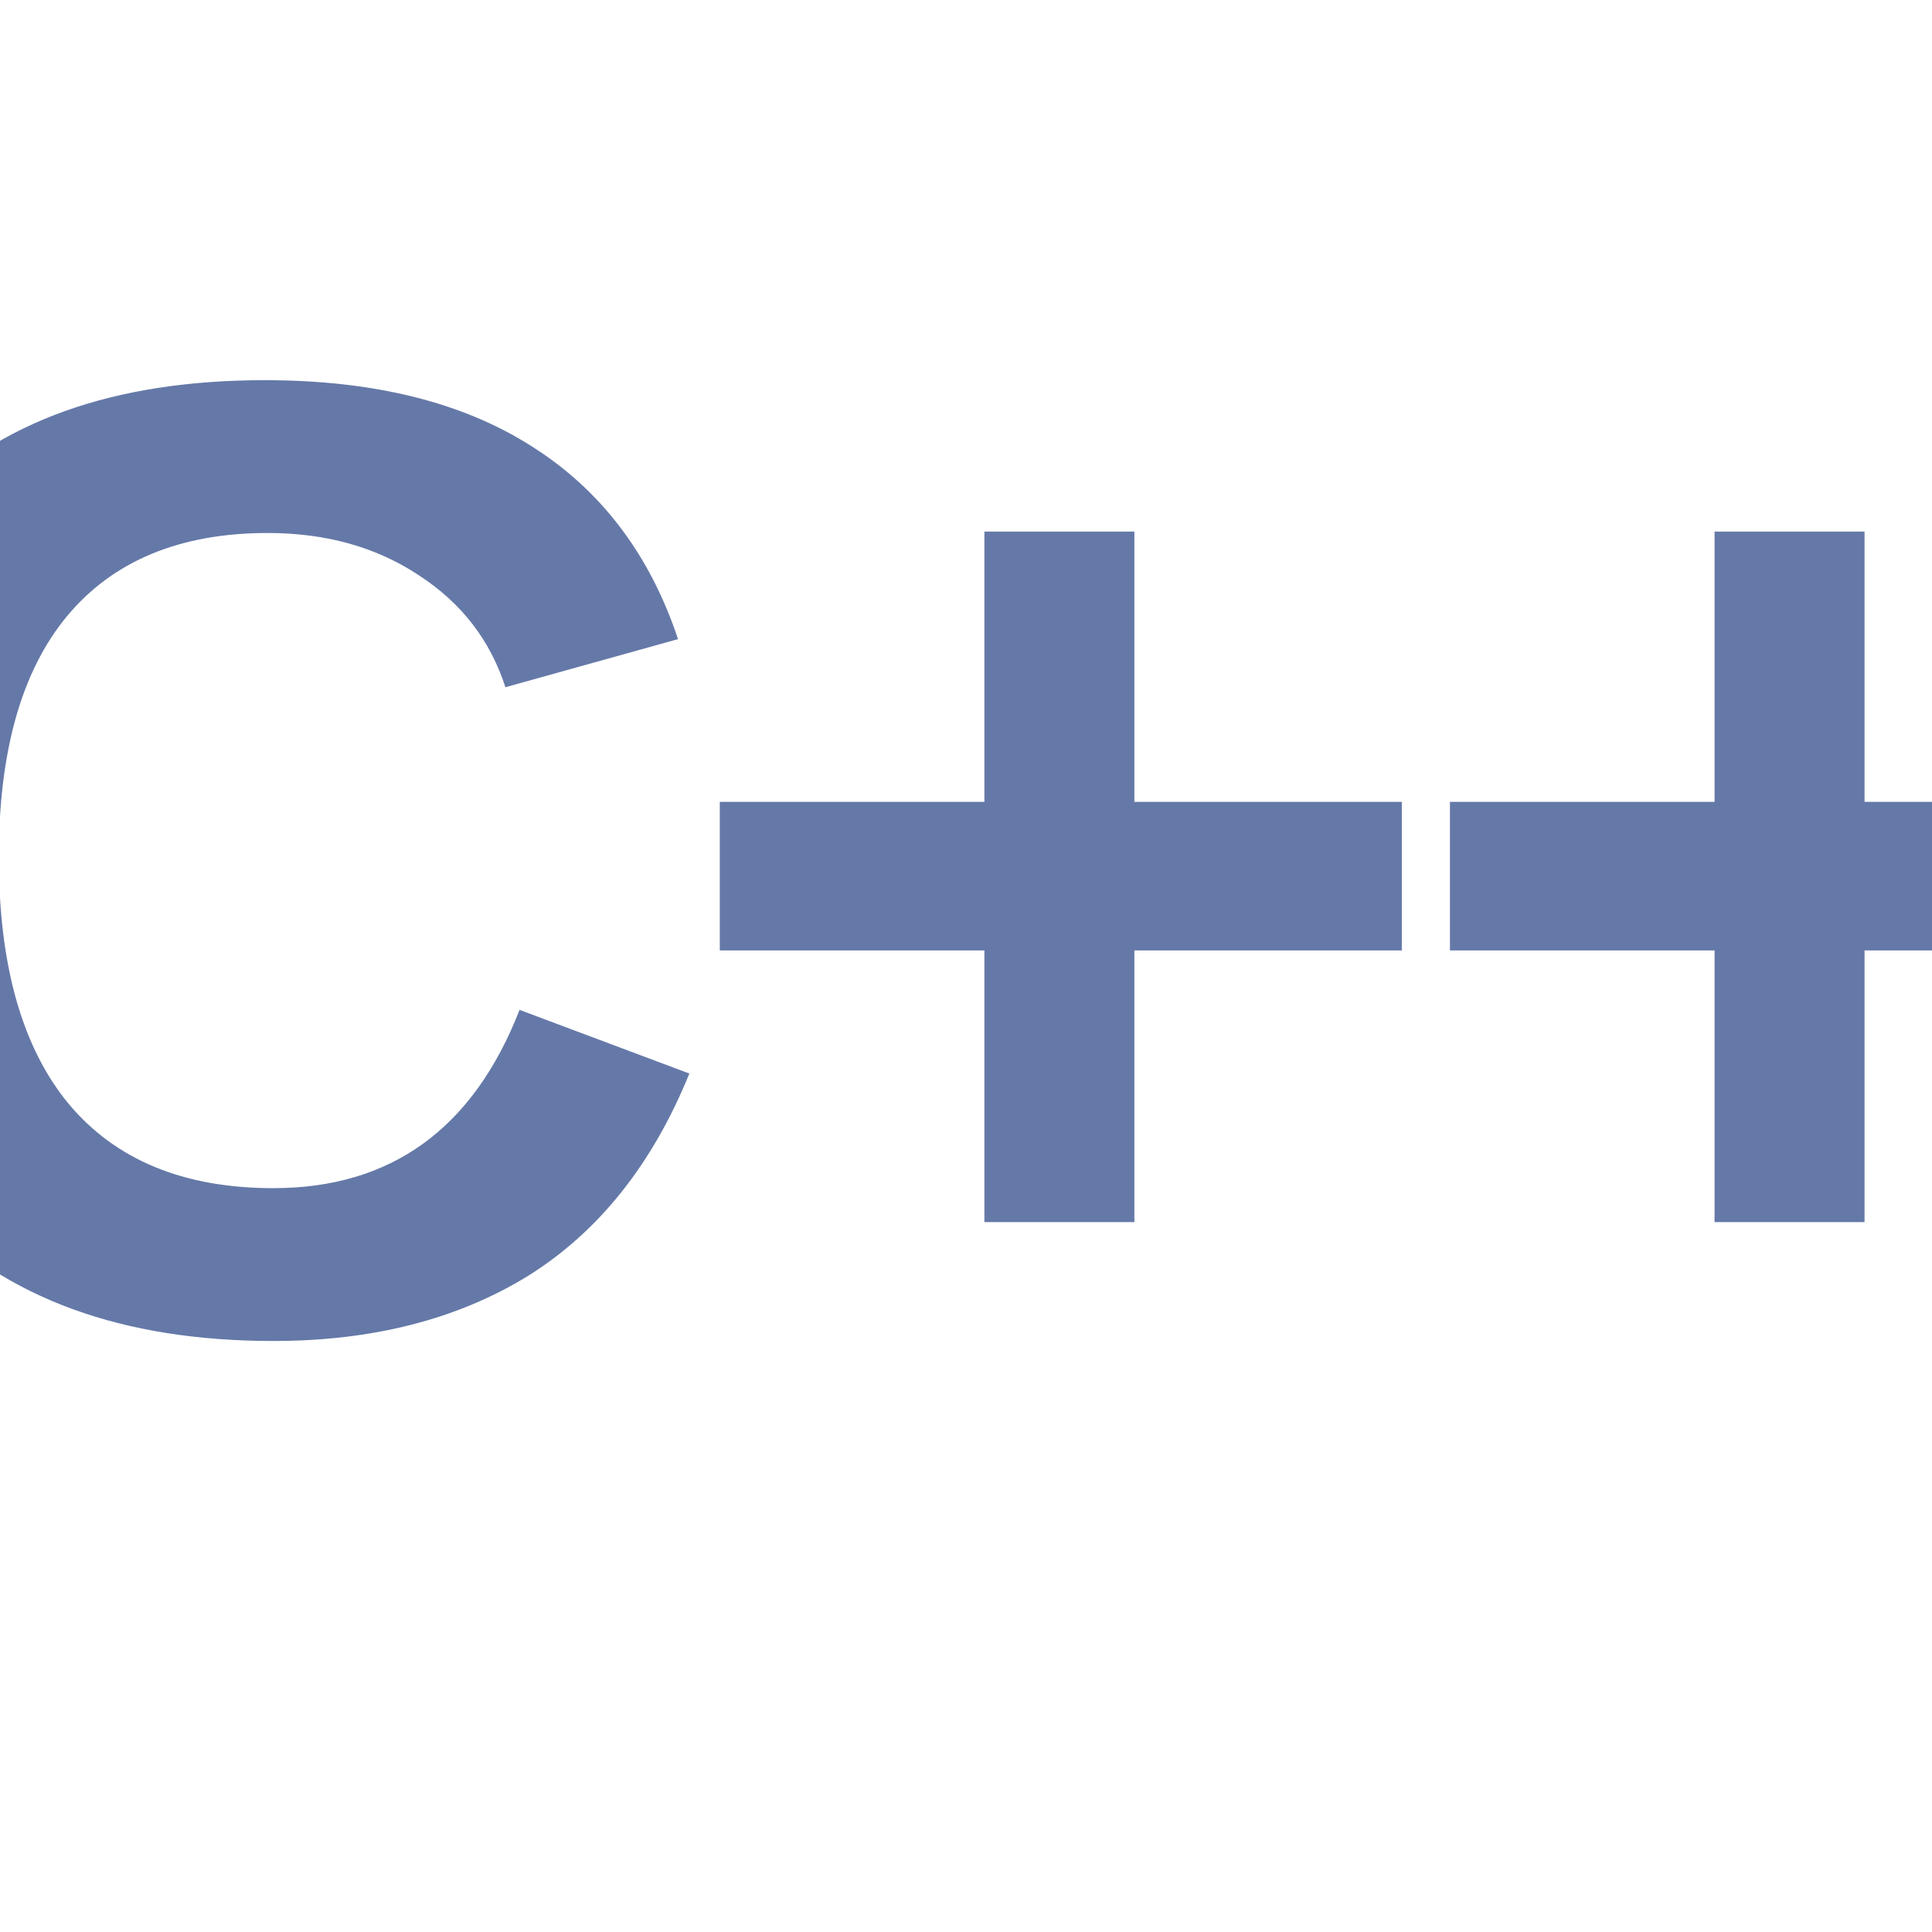
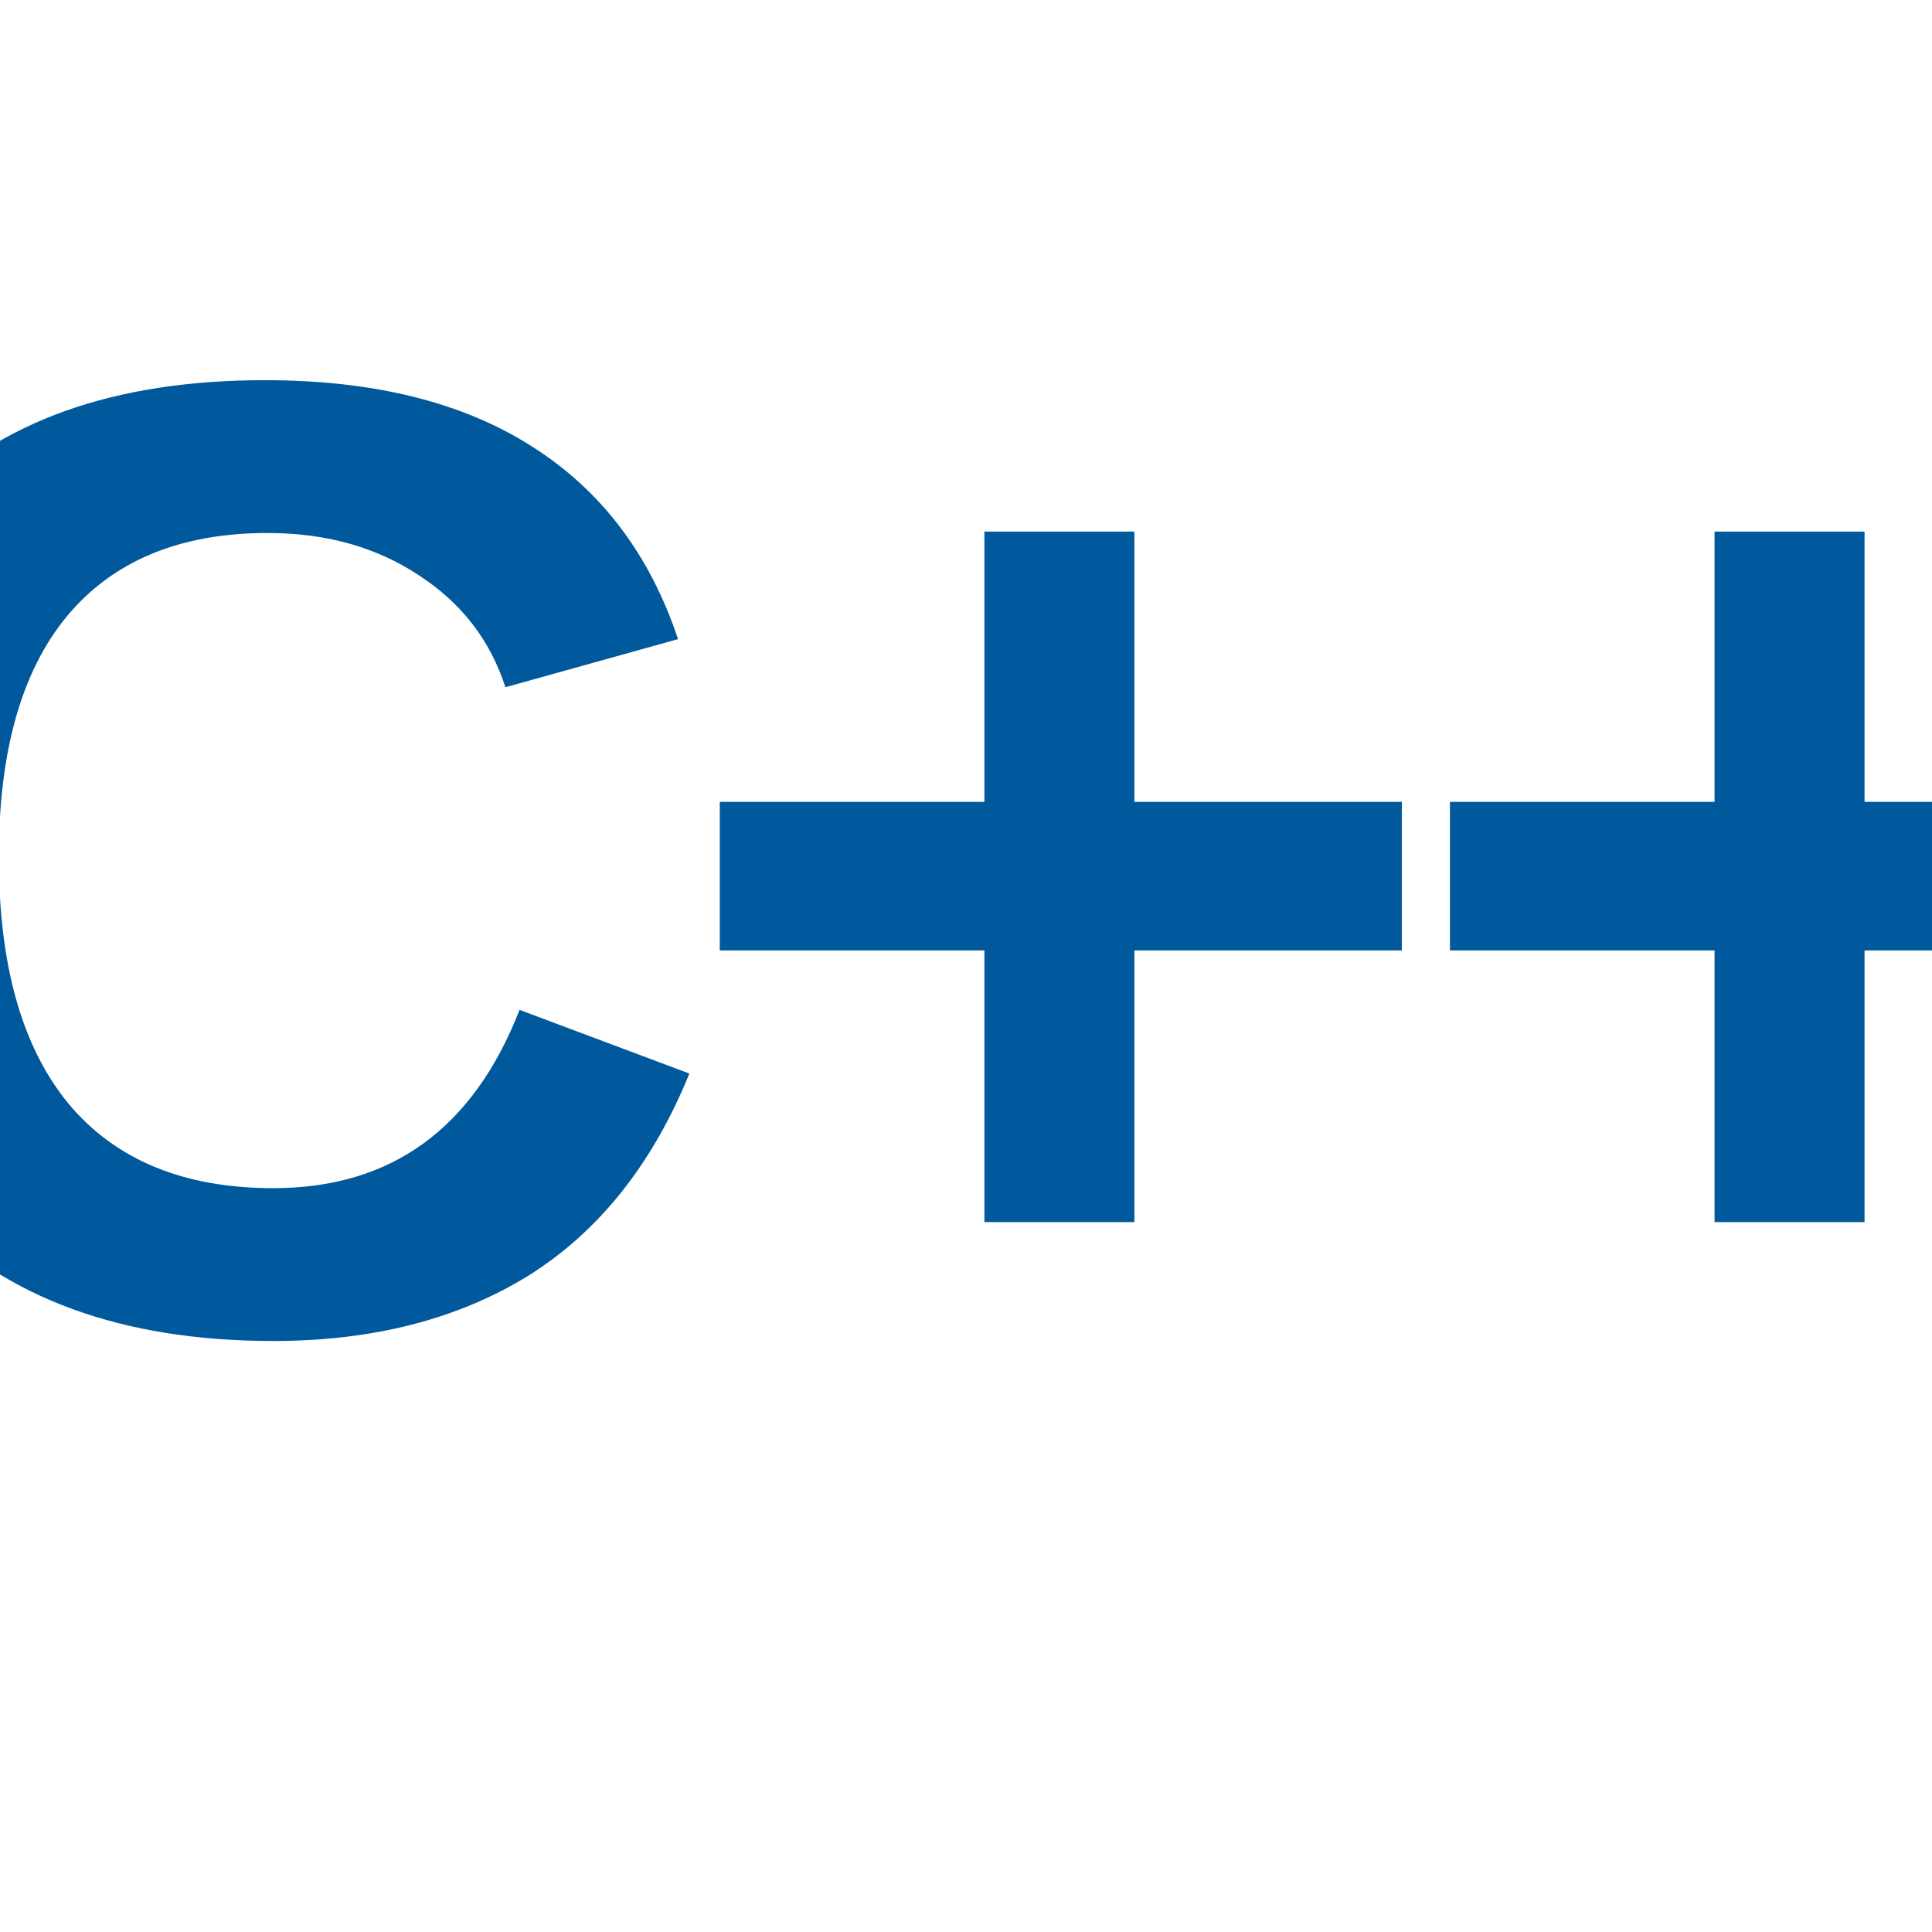
<svg xmlns="http://www.w3.org/2000/svg" width="32" height="32" viewBox="0 0 32 32">
-   <g transform="translate(-8 -8) scale(1.5)" fill="#6579A8" stroke-linecap="round" stroke-linejoin="round">
+   <g transform="translate(-8 -8) scale(1.5)" fill="#00599C" stroke-linecap="round" stroke-linejoin="round">
    <text x="16" y="20" text-anchor="middle" font-family="Arial, sans-serif" font-size="15" font-weight="700" letter-spacing="-.7">C++</text>
  </g>
</svg>
